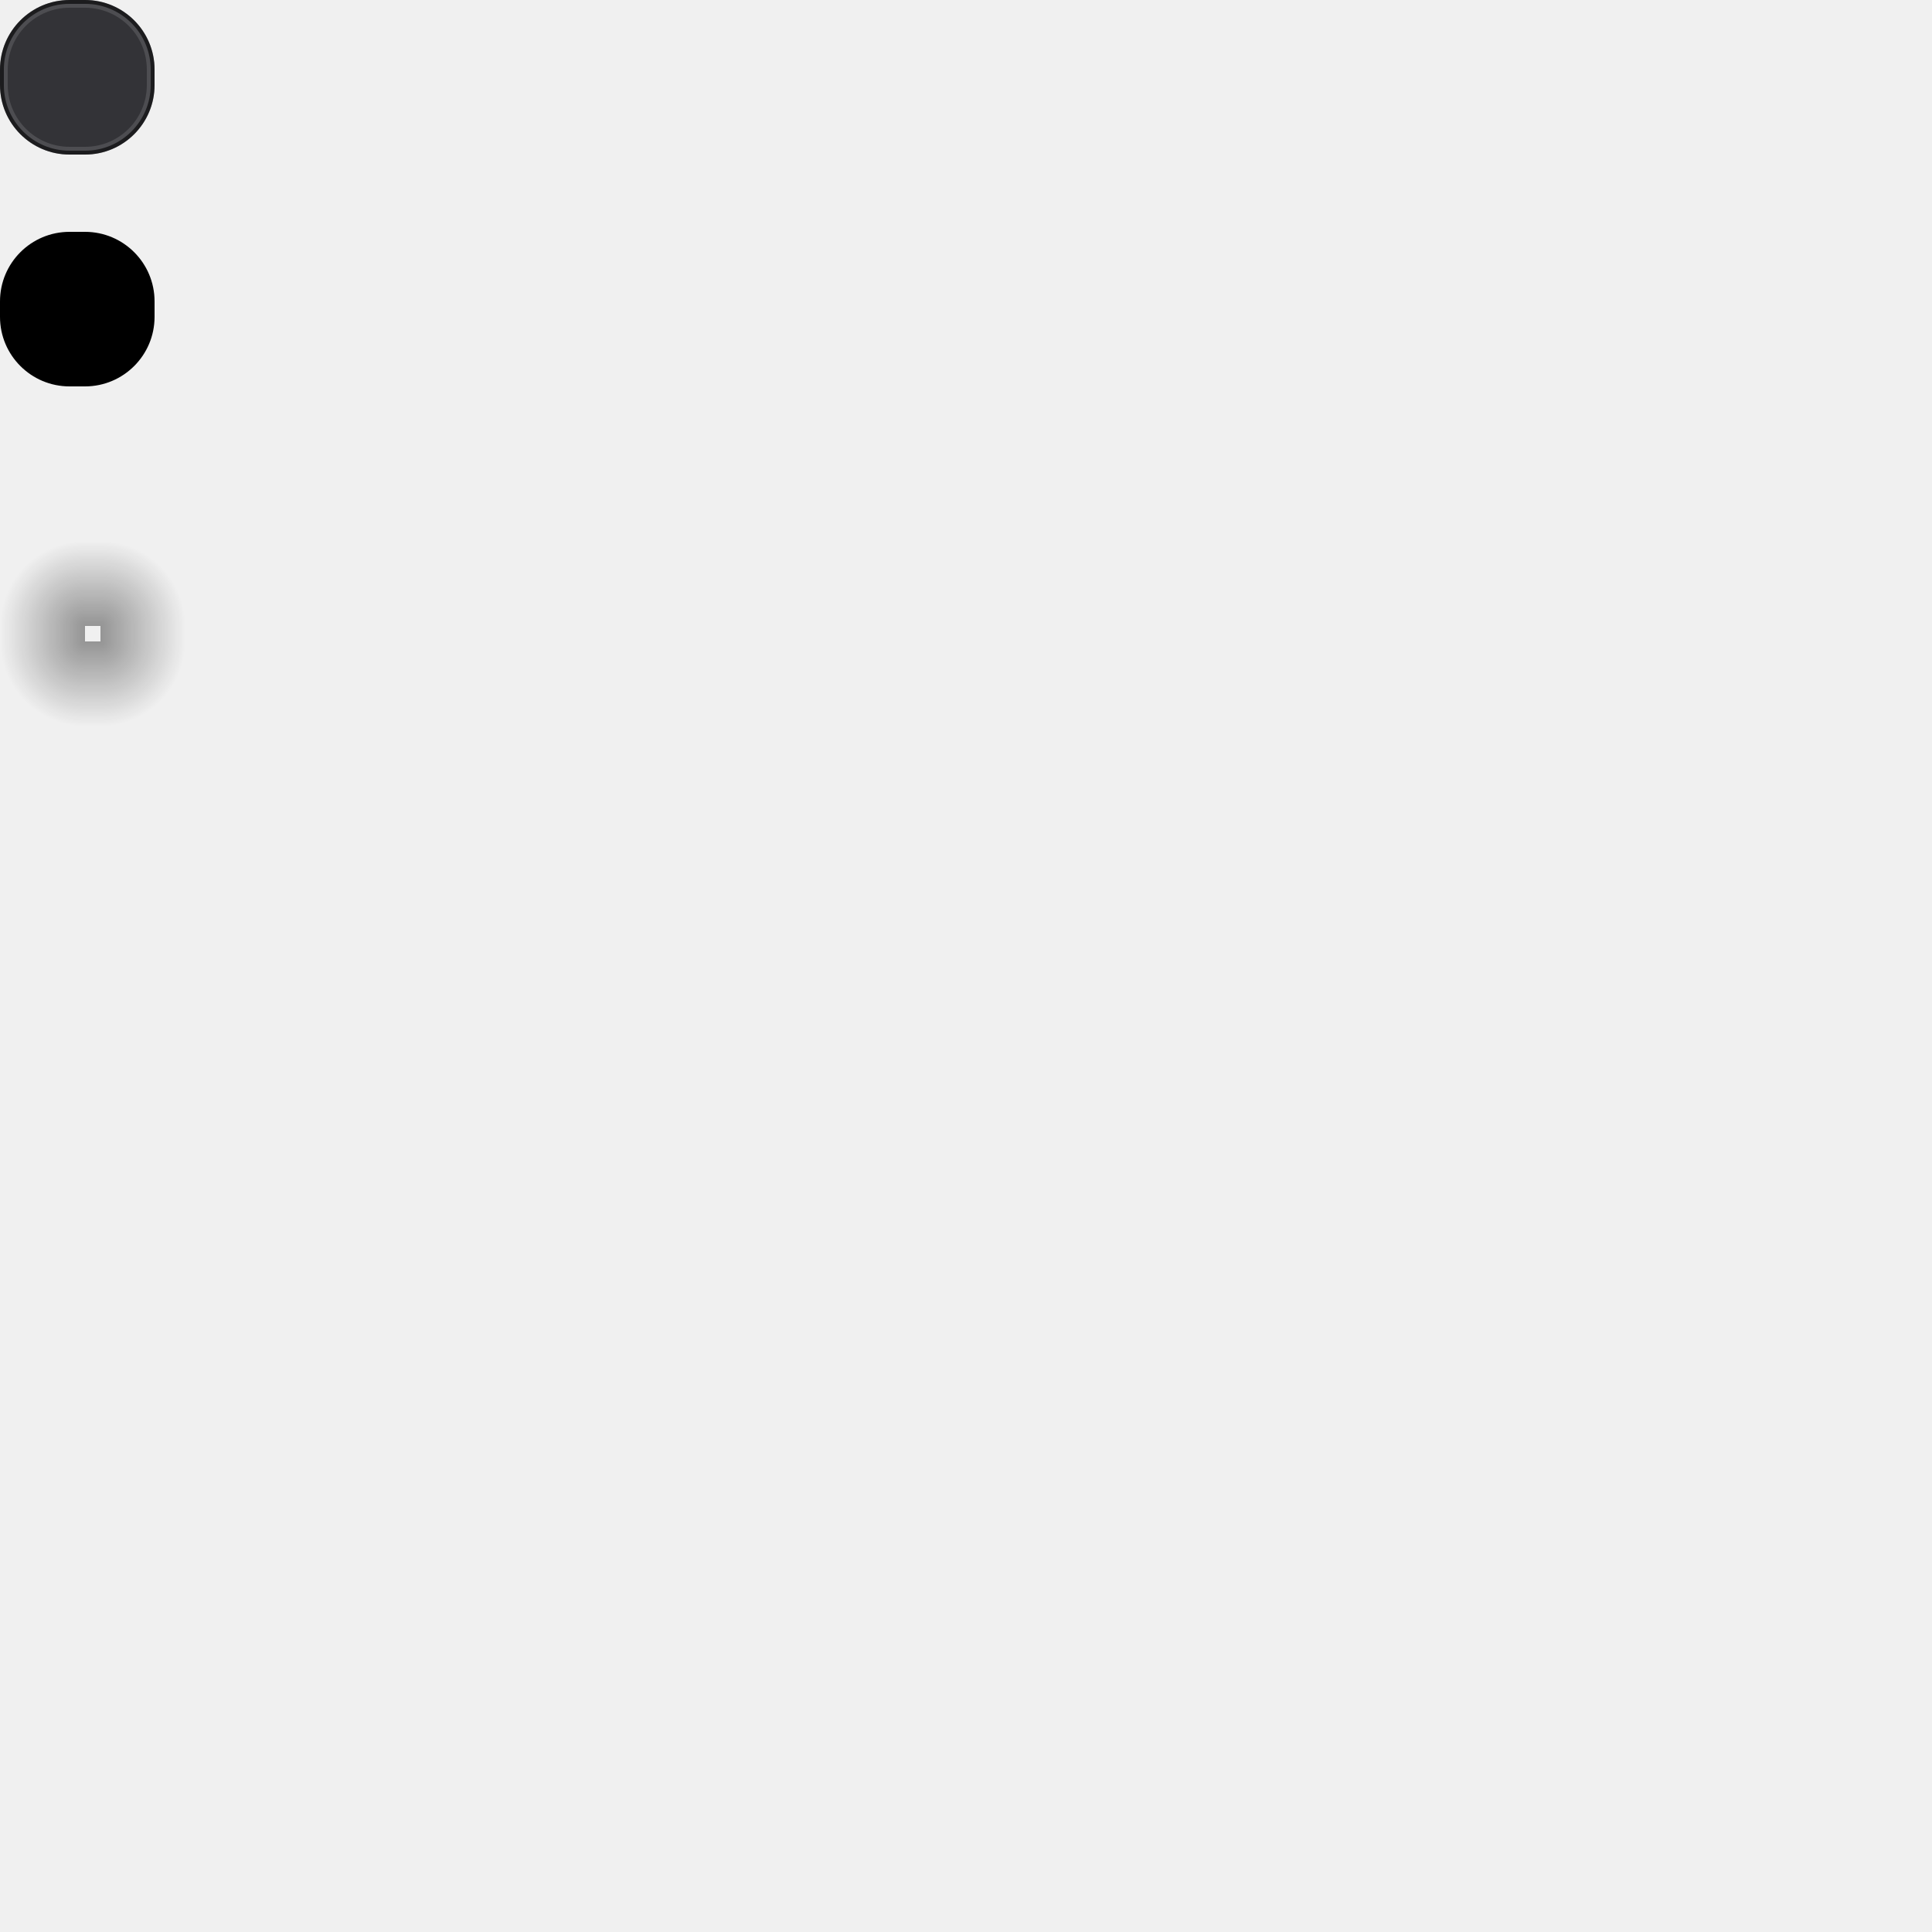
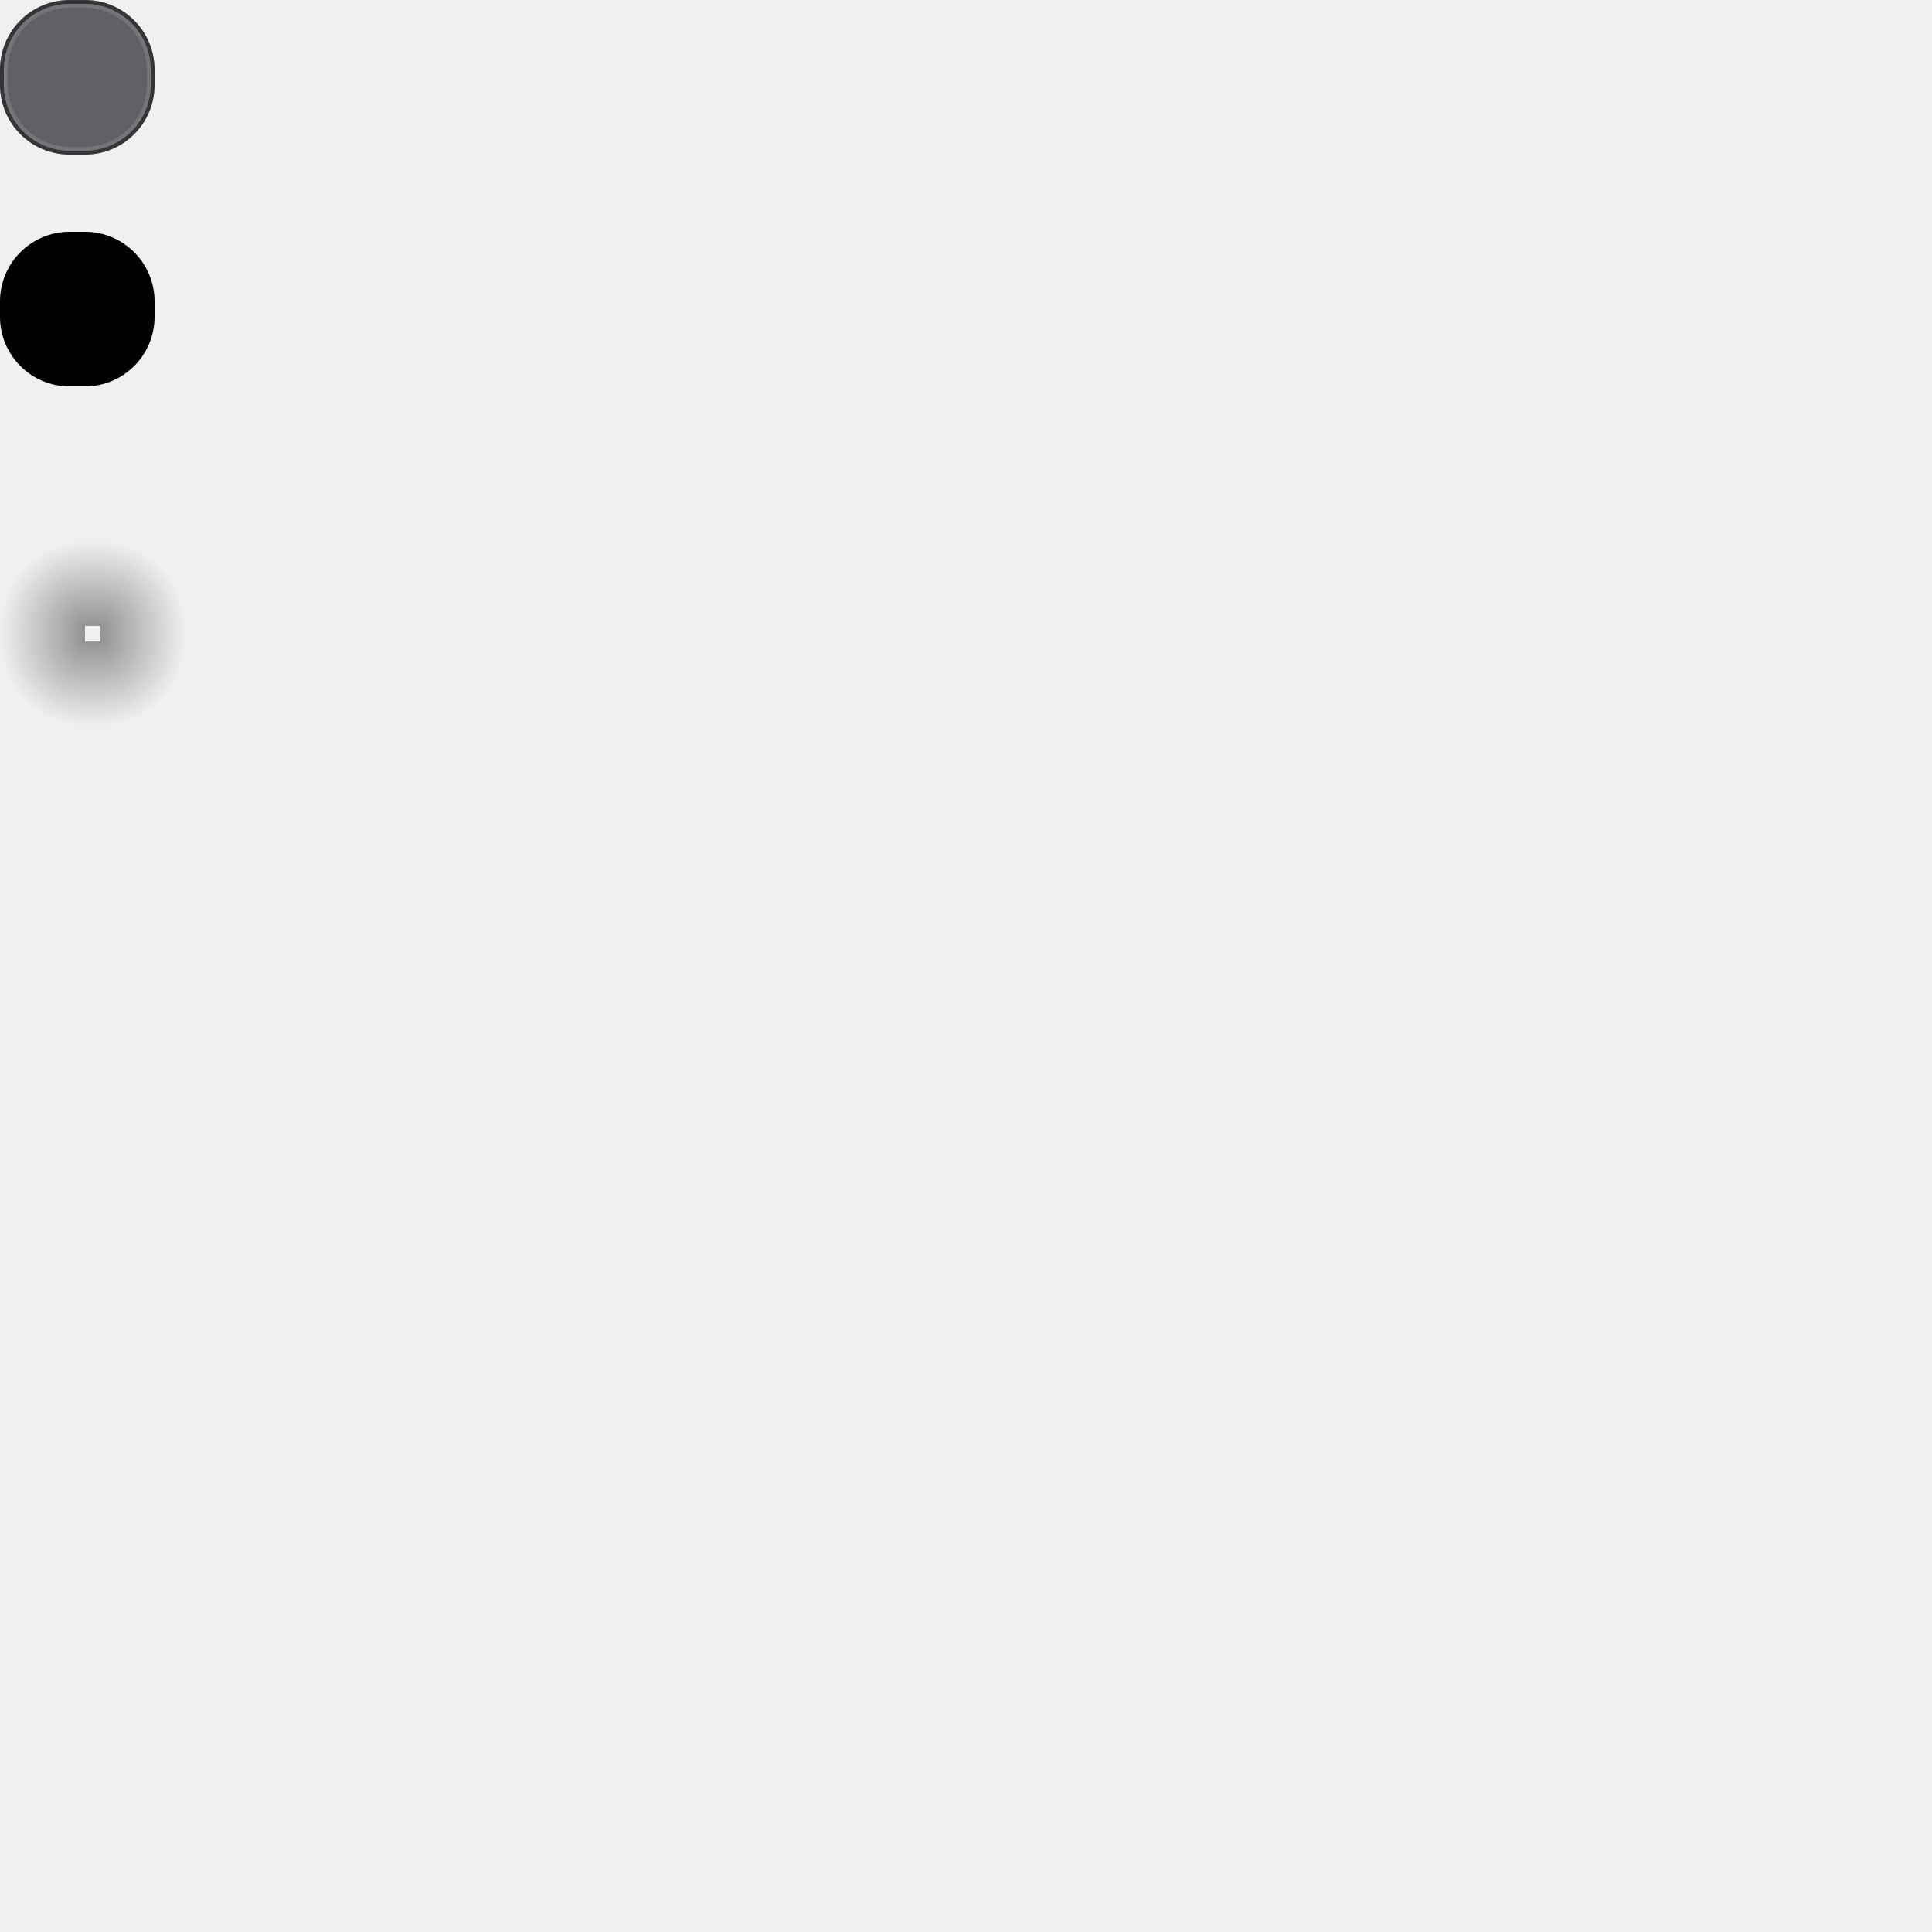
<svg xmlns="http://www.w3.org/2000/svg" width="500" height="500" viewBox="0 0 500 500">
  <g id="topleft" transform="translate(0,0)">
    <rect width="18" height="18" fill="none" />
-     <path d="M0,18 A18,18 0 0 1 18,0 L18,18 Z" fill="rgb(22,22,26)" fill-opacity="0.860" />
+     <path d="M0,18 A18,18 0 0 1 18,0 L18,18 Z" fill="rgb(62,60,66)" fill-opacity="0.800" />
    <path d="M0.5,18 A17.5,17.5 0 0 1 18,0.5" stroke="#000000" stroke-opacity="0.45" stroke-width="1" fill="none" />
    <path d="M1.5,18 A16.5,16.5 0 0 1 18,1.5" stroke="#ffffff" stroke-opacity="0.13" stroke-width="1" fill="none" />
  </g>
  <g id="topright" transform="translate(22,0)">
    <rect width="18" height="18" fill="none" />
-     <path d="M0,0 A18,18 0 0 1 18,18 L0,18 Z" fill="rgb(22,22,26)" fill-opacity="0.860" />
+     <path d="M0,0 A18,18 0 0 1 18,18 L0,18 Z" fill="rgb(62,60,66)" fill-opacity="0.800" />
    <path d="M0,0.5 A17.5,17.5 0 0 1 17.5,18" stroke="#000000" stroke-opacity="0.45" stroke-width="1" fill="none" />
    <path d="M0,1.5 A16.5,16.5 0 0 1 16.5,18" stroke="#ffffff" stroke-opacity="0.13" stroke-width="1" fill="none" />
  </g>
  <g id="bottomleft" transform="translate(0,22)">
    <rect width="18" height="18" fill="none" />
-     <path d="M0,0 L18,0 L18,18 A18,18 0 0 1 0,0 Z" fill="rgb(22,22,26)" fill-opacity="0.860" />
+     <path d="M0,0 L18,0 L18,18 A18,18 0 0 1 0,0 Z" fill="rgb(62,60,66)" fill-opacity="0.800" />
    <path d="M0.5,0 A17.5,17.5 0 0 0 18,17.5" stroke="#000000" stroke-opacity="0.45" stroke-width="1" fill="none" />
    <path d="M1.5,0 A16.5,16.5 0 0 0 18,16.5" stroke="#ffffff" stroke-opacity="0.13" stroke-width="1" fill="none" />
  </g>
  <g id="bottomright" transform="translate(22,22)">
    <rect width="18" height="18" fill="none" />
-     <path d="M0,0 L18,0 A18,18 0 0 1 0,18 Z" fill="rgb(22,22,26)" fill-opacity="0.860" />
+     <path d="M0,0 L18,0 A18,18 0 0 1 0,18 Z" fill="rgb(62,60,66)" fill-opacity="0.800" />
    <path d="M17.5,0 A17.5,17.5 0 0 1 0,17.5" stroke="#000000" stroke-opacity="0.45" stroke-width="1" fill="none" />
    <path d="M16.5,0 A16.5,16.5 0 0 1 0,16.5" stroke="#ffffff" stroke-opacity="0.13" stroke-width="1" fill="none" />
  </g>
  <g id="top" transform="translate(18,0)">
-     <rect width="4" height="18" fill="rgb(22,22,26)" fill-opacity="0.860" />
+     <rect width="4" height="18" fill="rgb(62,60,66)" fill-opacity="0.800" />
    <rect width="4" height="1" fill="#000" fill-opacity="0.45" />
    <rect y="1" width="4" height="1" fill="#fff" fill-opacity="0.13" />
  </g>
  <g id="bottom" transform="translate(18,22)">
-     <rect width="4" height="18" fill="rgb(22,22,26)" fill-opacity="0.860" />
+     <rect width="4" height="18" fill="rgb(62,60,66)" fill-opacity="0.800" />
    <rect y="17" width="4" height="1" fill="#000" fill-opacity="0.45" />
    <rect y="16" width="4" height="1" fill="#fff" fill-opacity="0.13" />
  </g>
  <g id="left" transform="translate(0,18)">
-     <rect width="18" height="4" fill="rgb(22,22,26)" fill-opacity="0.860" />
+     <rect width="18" height="4" fill="rgb(62,60,66)" fill-opacity="0.800" />
    <rect width="1" height="4" fill="#000" fill-opacity="0.45" />
    <rect x="1" width="1" height="4" fill="#fff" fill-opacity="0.13" />
  </g>
  <g id="right" transform="translate(22,18)">
-     <rect width="18" height="4" fill="rgb(22,22,26)" fill-opacity="0.860" />
+     <rect width="18" height="4" fill="rgb(62,60,66)" fill-opacity="0.800" />
    <rect x="17" width="1" height="4" fill="#000" fill-opacity="0.45" />
    <rect x="16" width="1" height="4" fill="#fff" fill-opacity="0.13" />
  </g>
  <g id="center" transform="translate(18,18)">
-     <rect width="4" height="4" fill="rgb(22,22,26)" fill-opacity="0.860" />
+     <rect width="4" height="4" fill="rgb(62,60,66)" fill-opacity="0.800" />
  </g>
  <g id="mask-topleft" transform="translate(0,60)">
    <rect width="18" height="18" fill="none" />
    <path d="M0,18 A18,18 0 0 1 18,0 L18,18 Z" fill="#000" />
  </g>
  <g id="mask-topright" transform="translate(22,60)">
    <rect width="18" height="18" fill="none" />
    <path d="M0,0 A18,18 0 0 1 18,18 L0,18 Z" fill="#000" />
  </g>
  <g id="mask-bottomleft" transform="translate(0,82)">
    <rect width="18" height="18" fill="none" />
    <path d="M0,0 L18,0 L18,18 A18,18 0 0 1 0,0 Z" fill="#000" />
  </g>
  <g id="mask-bottomright" transform="translate(22,82)">
    <rect width="18" height="18" fill="none" />
    <path d="M0,0 L18,0 A18,18 0 0 1 0,18 Z" fill="#000" />
  </g>
  <rect id="mask-top" x="18" y="60" width="4" height="18" fill="#000" />
  <rect id="mask-bottom" x="18" y="82" width="4" height="18" fill="#000" />
  <rect id="mask-left" x="0" y="78" width="18" height="4" fill="#000" />
  <rect id="mask-right" x="22" y="78" width="18" height="4" fill="#000" />
  <rect id="mask-center" x="18" y="78" width="4" height="4" fill="#000" />
  <defs>
    <radialGradient id="sh-c" cx="0.5" cy="0.5" r="0.5">
      <stop offset="0" stop-color="#000" stop-opacity="0.38" />
      <stop offset="1" stop-color="#000" stop-opacity="0" />
    </radialGradient>
    <linearGradient id="sh-v" x1="0" y1="0" x2="0" y2="1">
      <stop offset="0" stop-color="#000" stop-opacity="0" />
      <stop offset="1" stop-color="#000" stop-opacity="0.38" />
    </linearGradient>
    <linearGradient id="sh-vb" x1="0" y1="0" x2="0" y2="1">
      <stop offset="0" stop-color="#000" stop-opacity="0.38" />
      <stop offset="1" stop-color="#000" stop-opacity="0" />
    </linearGradient>
    <linearGradient id="sh-h" x1="0" y1="0" x2="1" y2="0">
      <stop offset="0" stop-color="#000" stop-opacity="0" />
      <stop offset="1" stop-color="#000" stop-opacity="0.38" />
    </linearGradient>
    <linearGradient id="sh-hr" x1="0" y1="0" x2="1" y2="0">
      <stop offset="0" stop-color="#000" stop-opacity="0.38" />
      <stop offset="1" stop-color="#000" stop-opacity="0" />
    </linearGradient>
    <radialGradient id="sh-topleft" cx="22" cy="22" r="22" gradientUnits="userSpaceOnUse">
      <stop offset="0" stop-color="#000" stop-opacity="0.38" />
      <stop offset="1" stop-color="#000" stop-opacity="0" />
    </radialGradient>
    <radialGradient id="sh-topright" cx="0" cy="22" r="22" gradientUnits="userSpaceOnUse">
      <stop offset="0" stop-color="#000" stop-opacity="0.38" />
      <stop offset="1" stop-color="#000" stop-opacity="0" />
    </radialGradient>
    <radialGradient id="sh-bottomleft" cx="22" cy="0" r="22" gradientUnits="userSpaceOnUse">
      <stop offset="0" stop-color="#000" stop-opacity="0.38" />
      <stop offset="1" stop-color="#000" stop-opacity="0" />
    </radialGradient>
    <radialGradient id="sh-bottomright" cx="0" cy="0" r="22" gradientUnits="userSpaceOnUse">
      <stop offset="0" stop-color="#000" stop-opacity="0.38" />
      <stop offset="1" stop-color="#000" stop-opacity="0" />
    </radialGradient>
  </defs>
  <g id="shadow-topleft" transform="translate(0,140)">
    <rect width="22" height="22" fill="none" />
    <rect width="22" height="22" fill="url(#sh-topleft)" />
  </g>
  <g id="shadow-topright" transform="translate(26,140)">
    <rect width="22" height="22" fill="none" />
    <rect width="22" height="22" fill="url(#sh-topright)" />
  </g>
  <g id="shadow-bottomleft" transform="translate(0,166)">
    <rect width="22" height="22" fill="none" />
    <rect width="22" height="22" fill="url(#sh-bottomleft)" />
  </g>
  <g id="shadow-bottomright" transform="translate(26,166)">
    <rect width="22" height="22" fill="none" />
    <rect width="22" height="22" fill="url(#sh-bottomright)" />
  </g>
  <rect id="shadow-top" x="22" y="140" width="4" height="22" fill="url(#sh-v)" />
  <rect id="shadow-bottom" x="22" y="166" width="4" height="22" fill="url(#sh-vb)" />
  <rect id="shadow-left" x="0" y="162" width="22" height="4" fill="url(#sh-h)" />
  <rect id="shadow-right" x="26" y="162" width="22" height="4" fill="url(#sh-hr)" />
  <rect id="shadow-center" x="22" y="162" width="4" height="4" fill="#000" fill-opacity="0" />
  <rect id="shadow-hint-top-margin" x="100" y="140" width="11" height="11" fill="none" />
  <rect id="shadow-hint-bottom-margin" x="100" y="140" width="22" height="22" fill="none" />
  <rect id="shadow-hint-left-margin" x="100" y="140" width="16" height="16" fill="none" />
  <rect id="shadow-hint-right-margin" x="100" y="140" width="16" height="16" fill="none" />
  <rect id="hint-top-margin" x="400" y="300" width="5" height="5" fill="none" />
  <rect id="hint-bottom-margin" x="400" y="330" width="5" height="5" fill="none" />
  <rect id="hint-left-margin" x="400" y="360" width="10" height="10" fill="none" />
  <rect id="hint-right-margin" x="400" y="390" width="10" height="10" fill="none" />
</svg>
